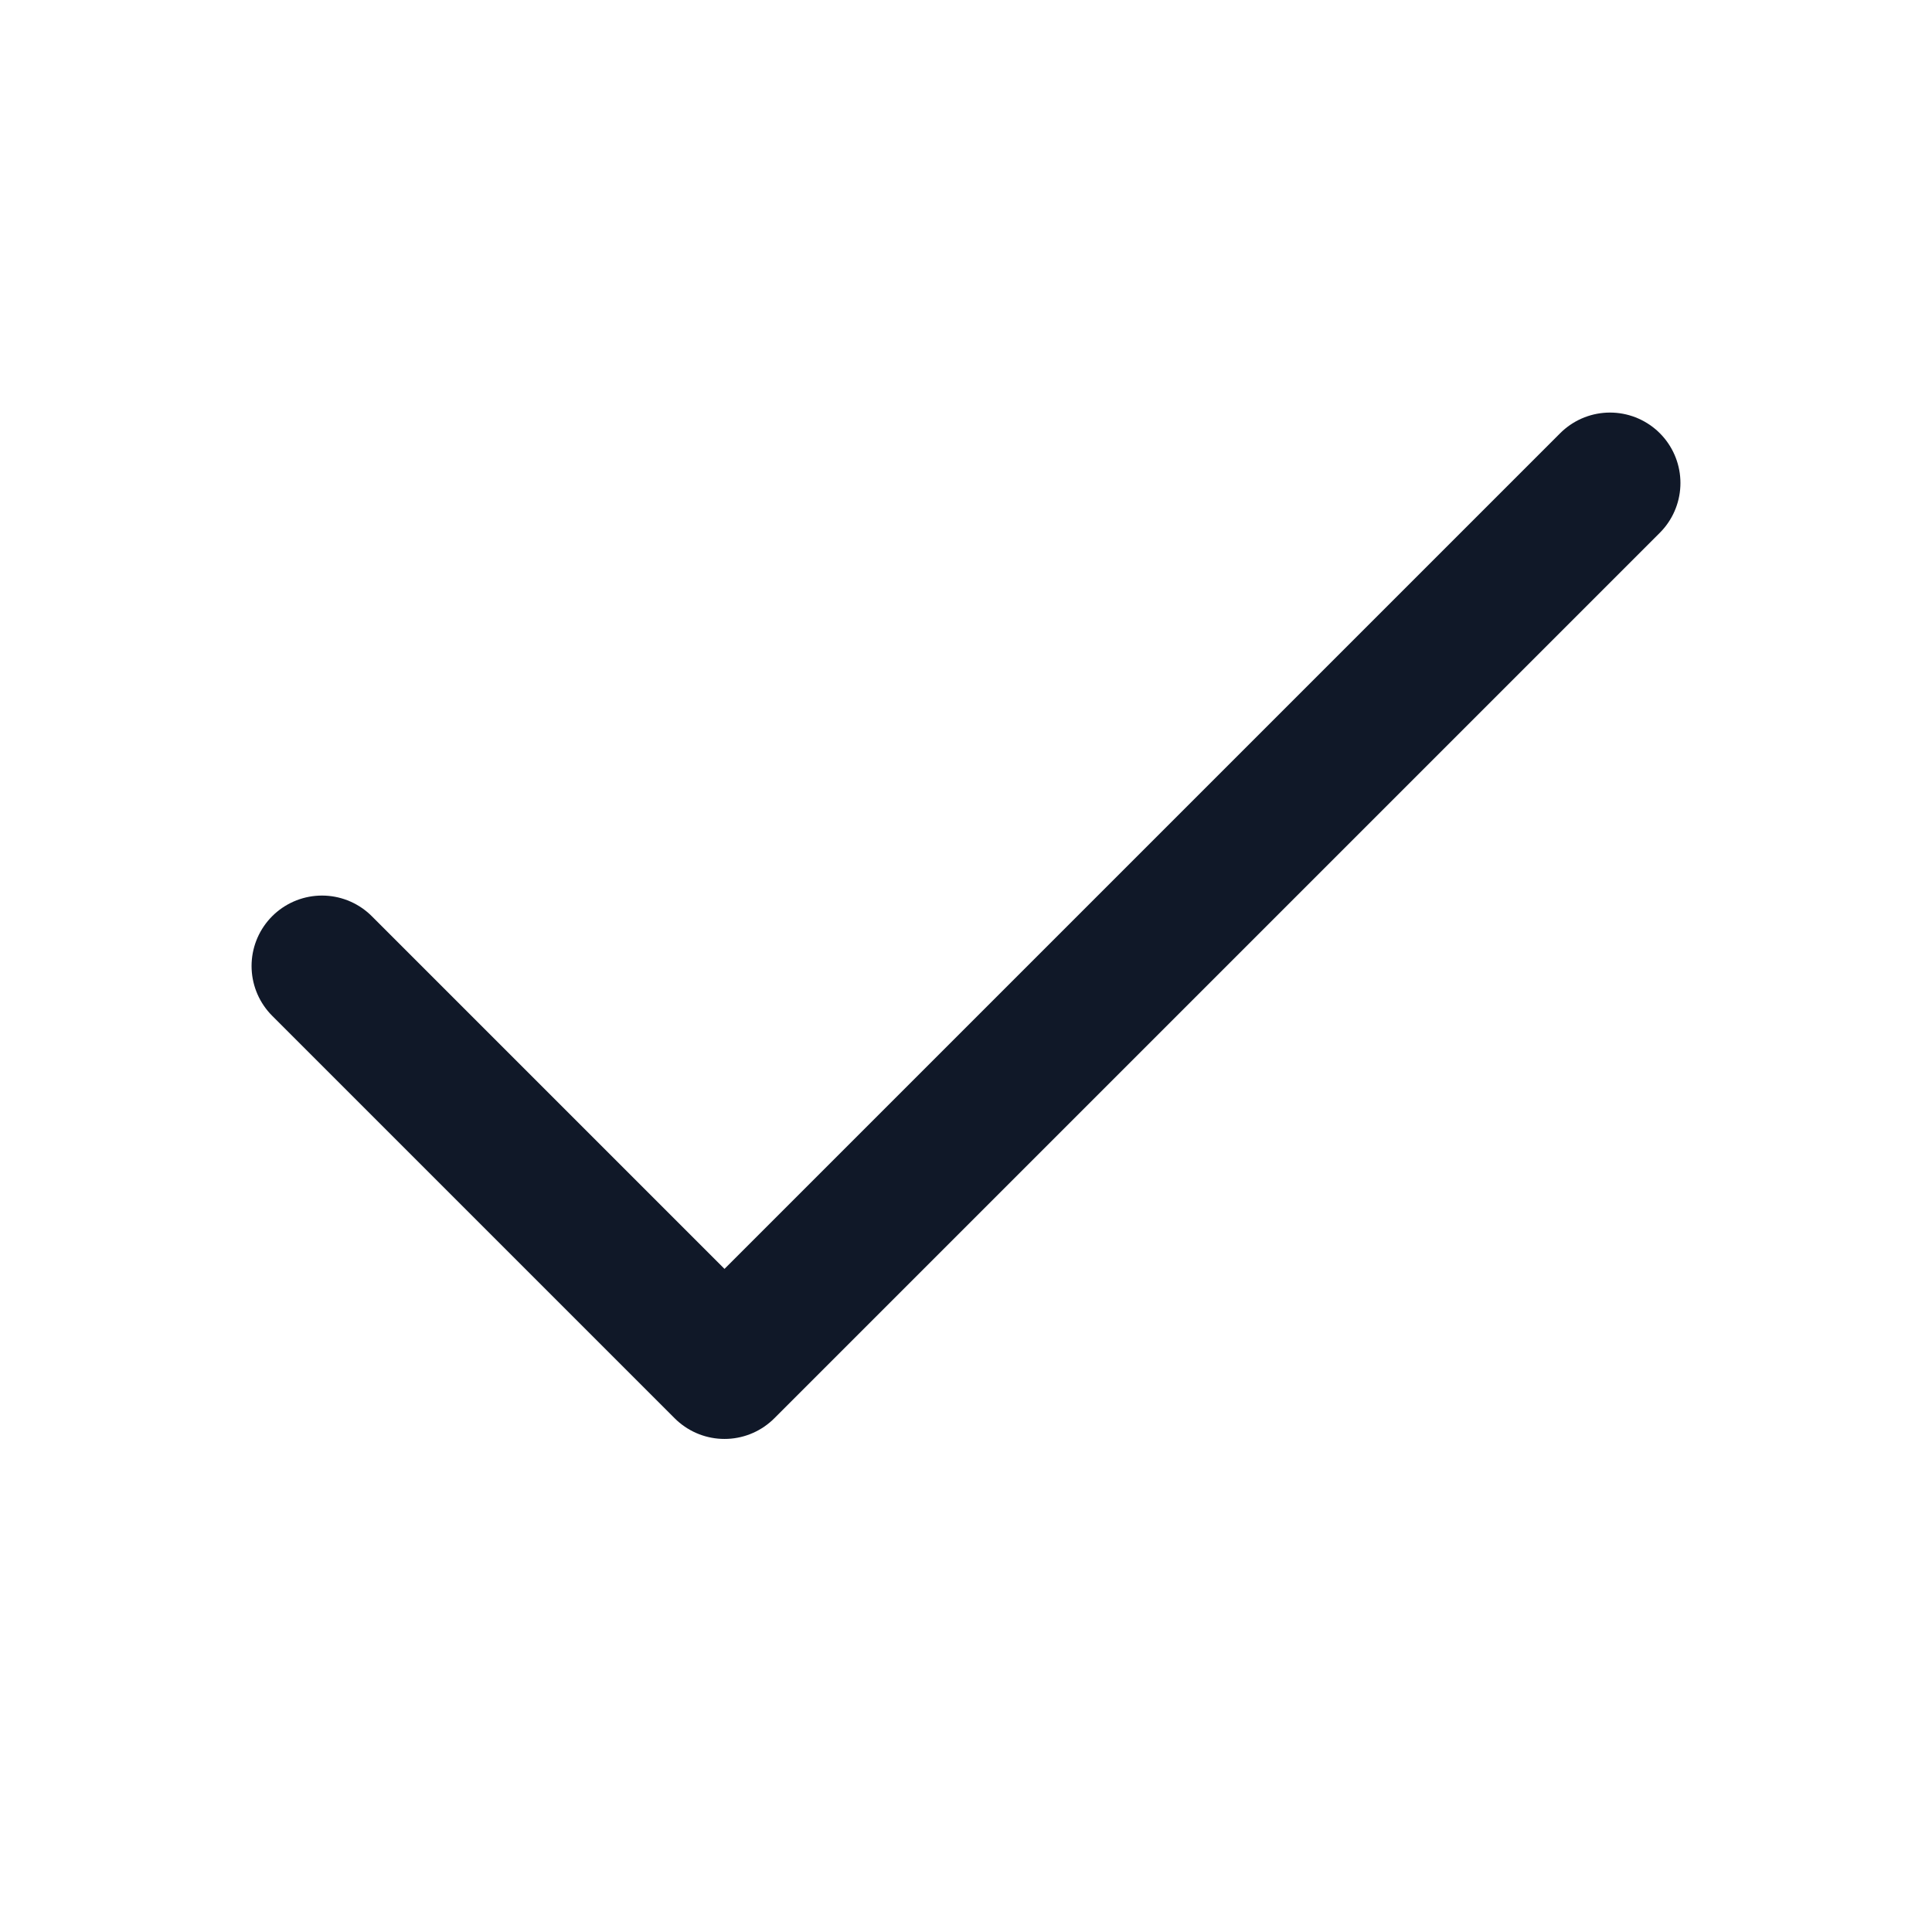
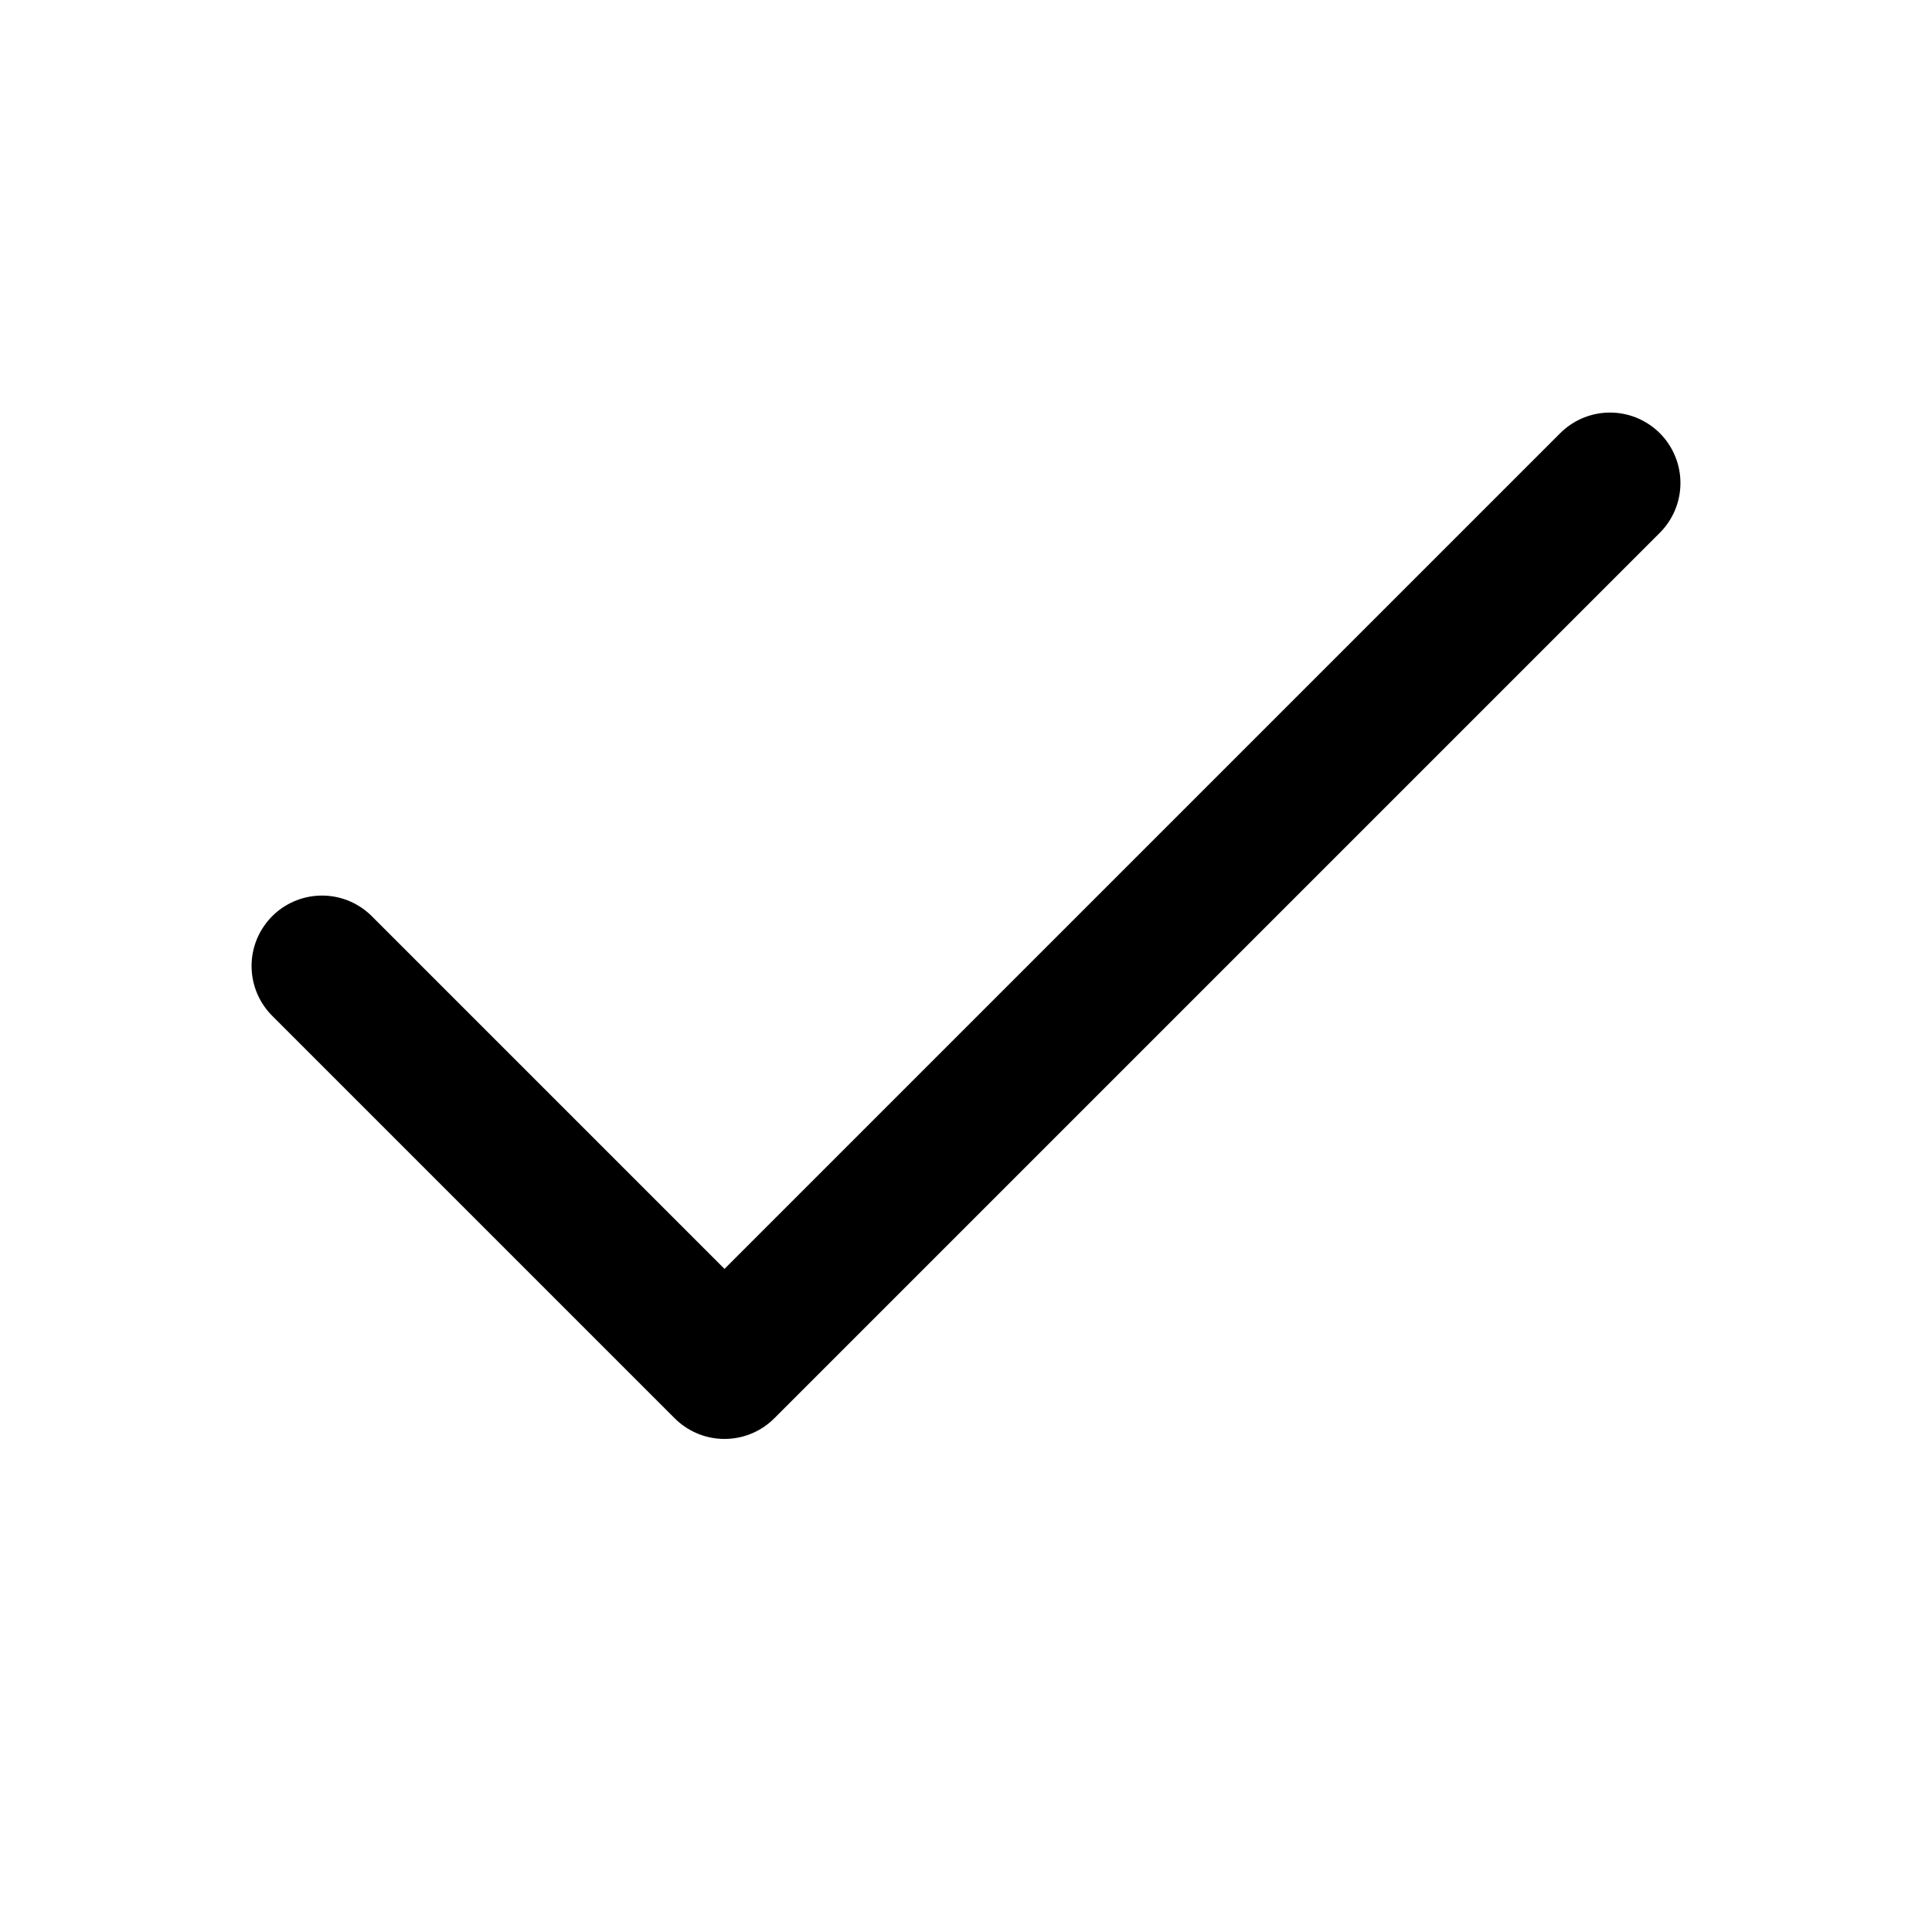
<svg xmlns="http://www.w3.org/2000/svg" width="24" height="24" viewBox="0 0 24 24" fill="none">
-   <path d="M20 6L9 17L4 12" stroke="#101828" stroke-width="1.75" stroke-linecap="round" stroke-linejoin="round" />
+   <path d="M20 6L9 17L4 12" stroke="currentColor" stroke-width="1.75" stroke-linecap="round" stroke-linejoin="round" />
</svg>
